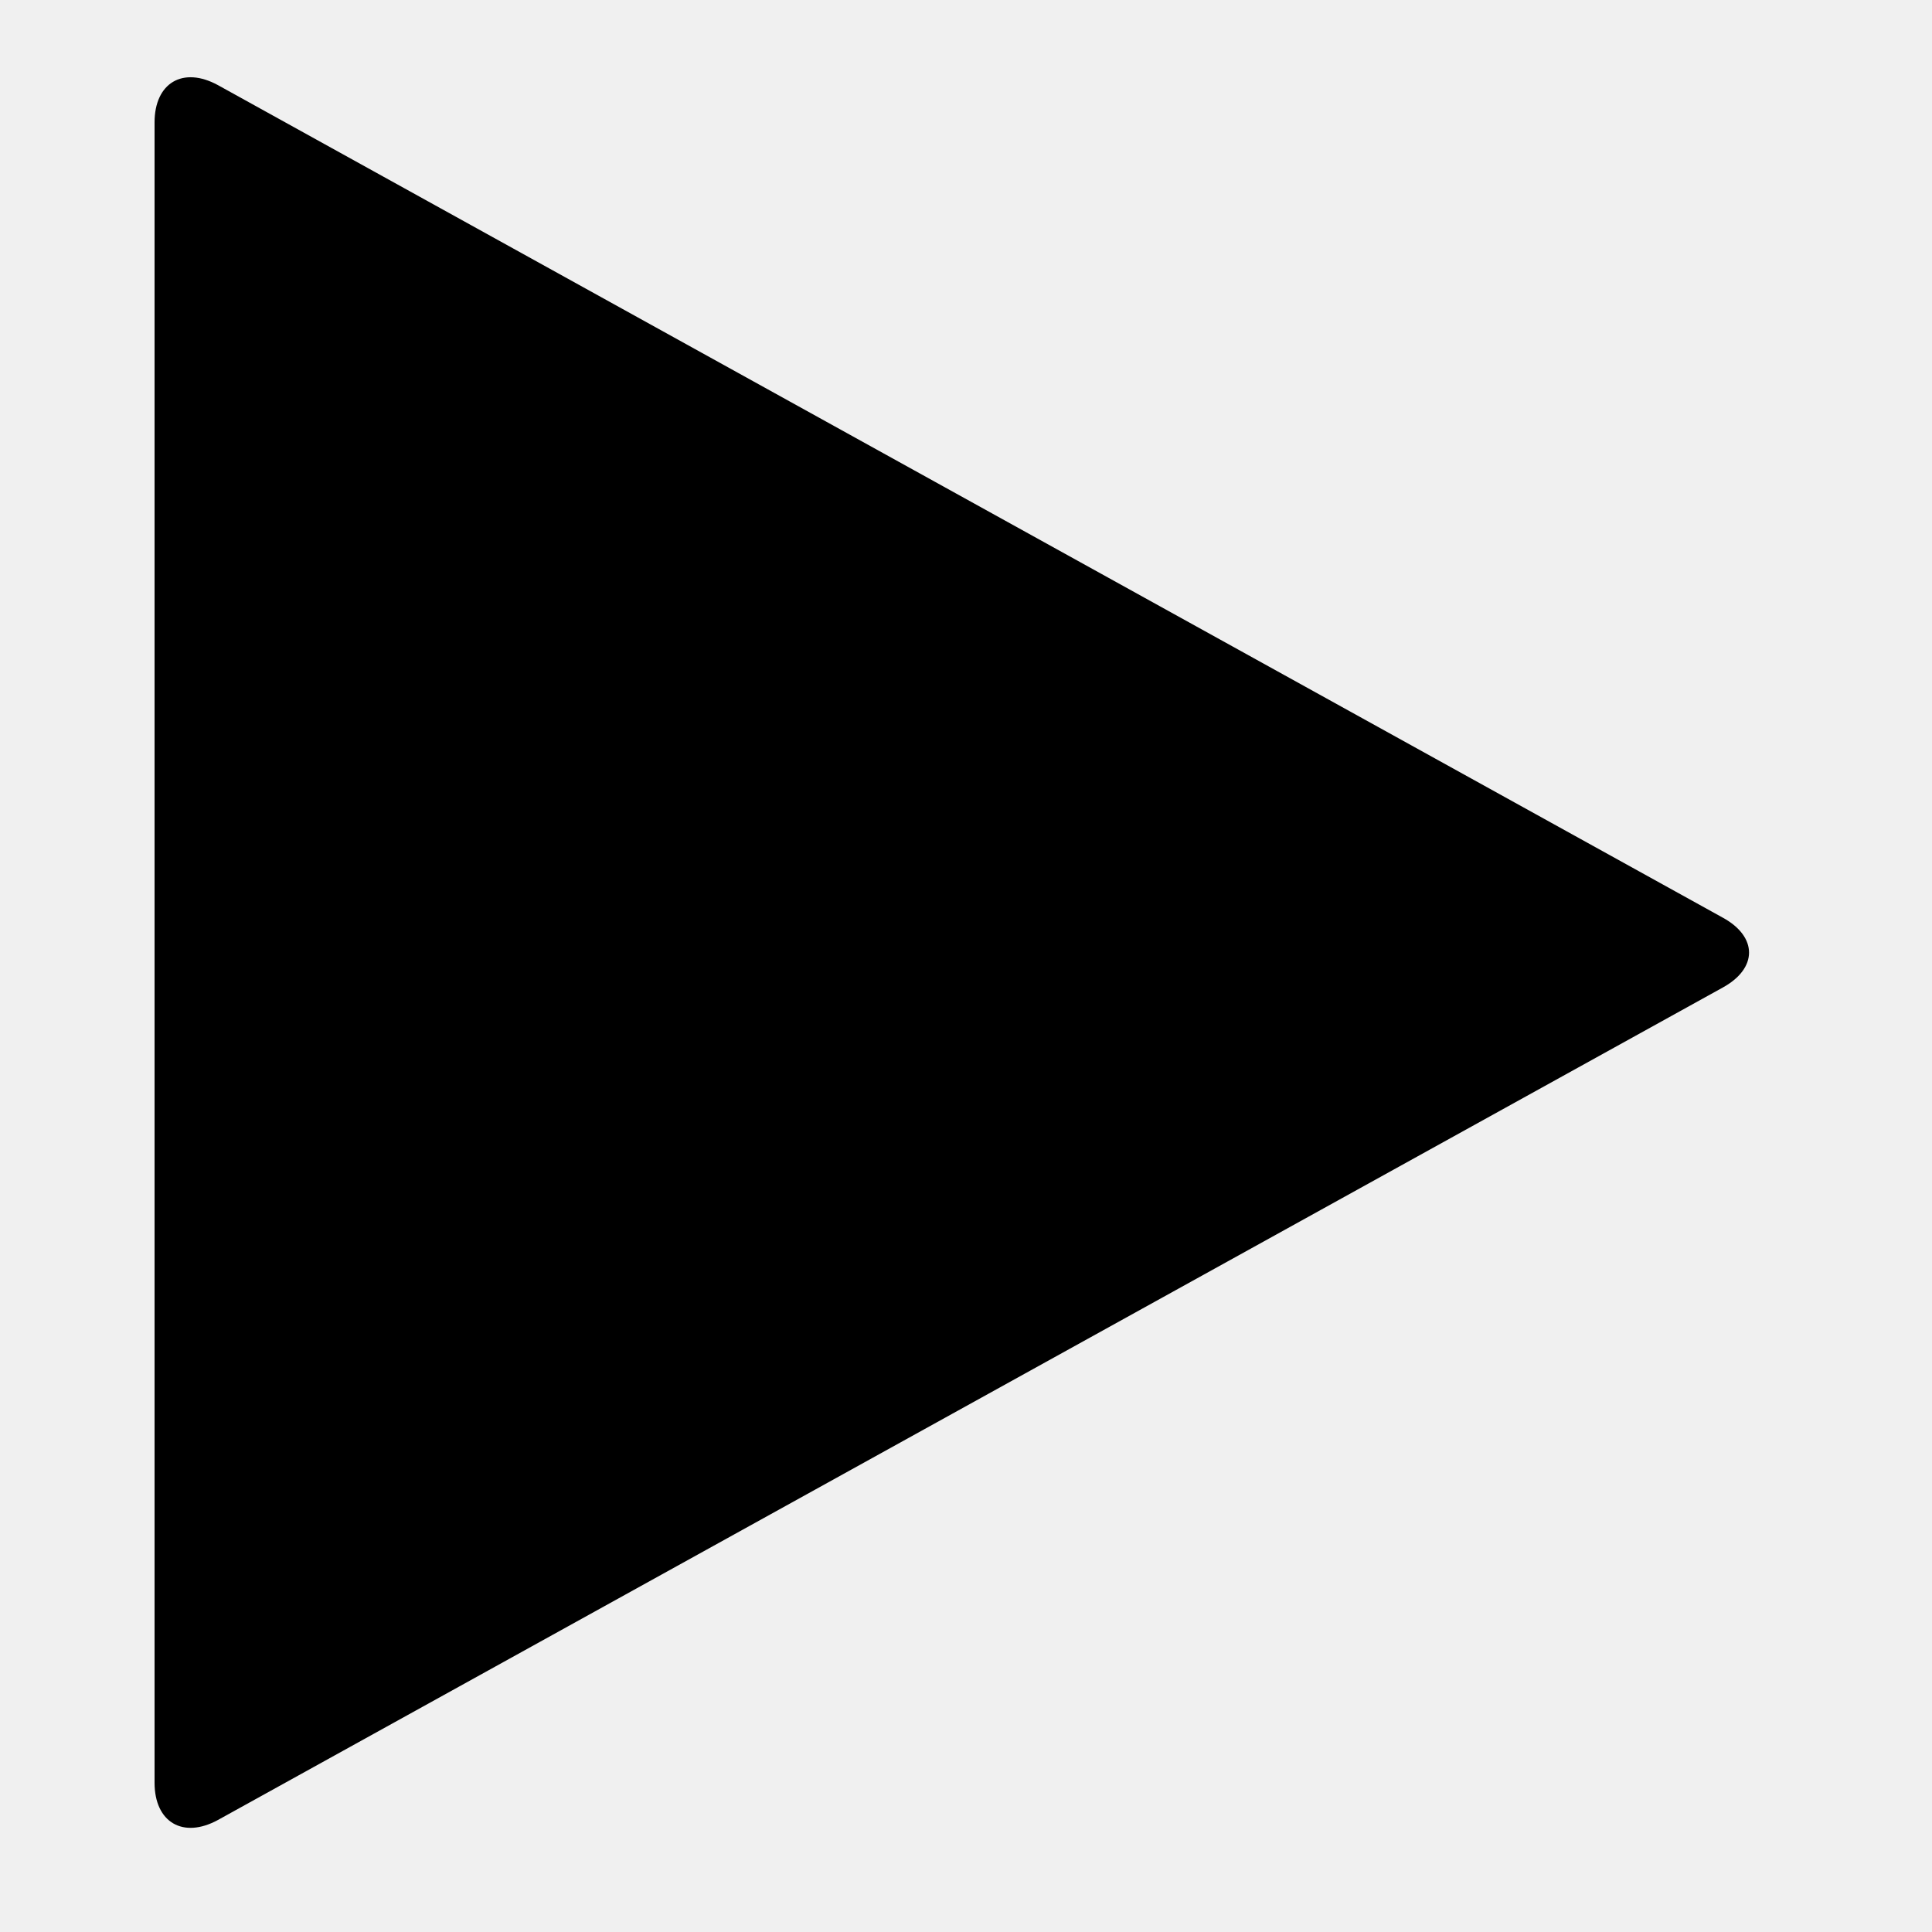
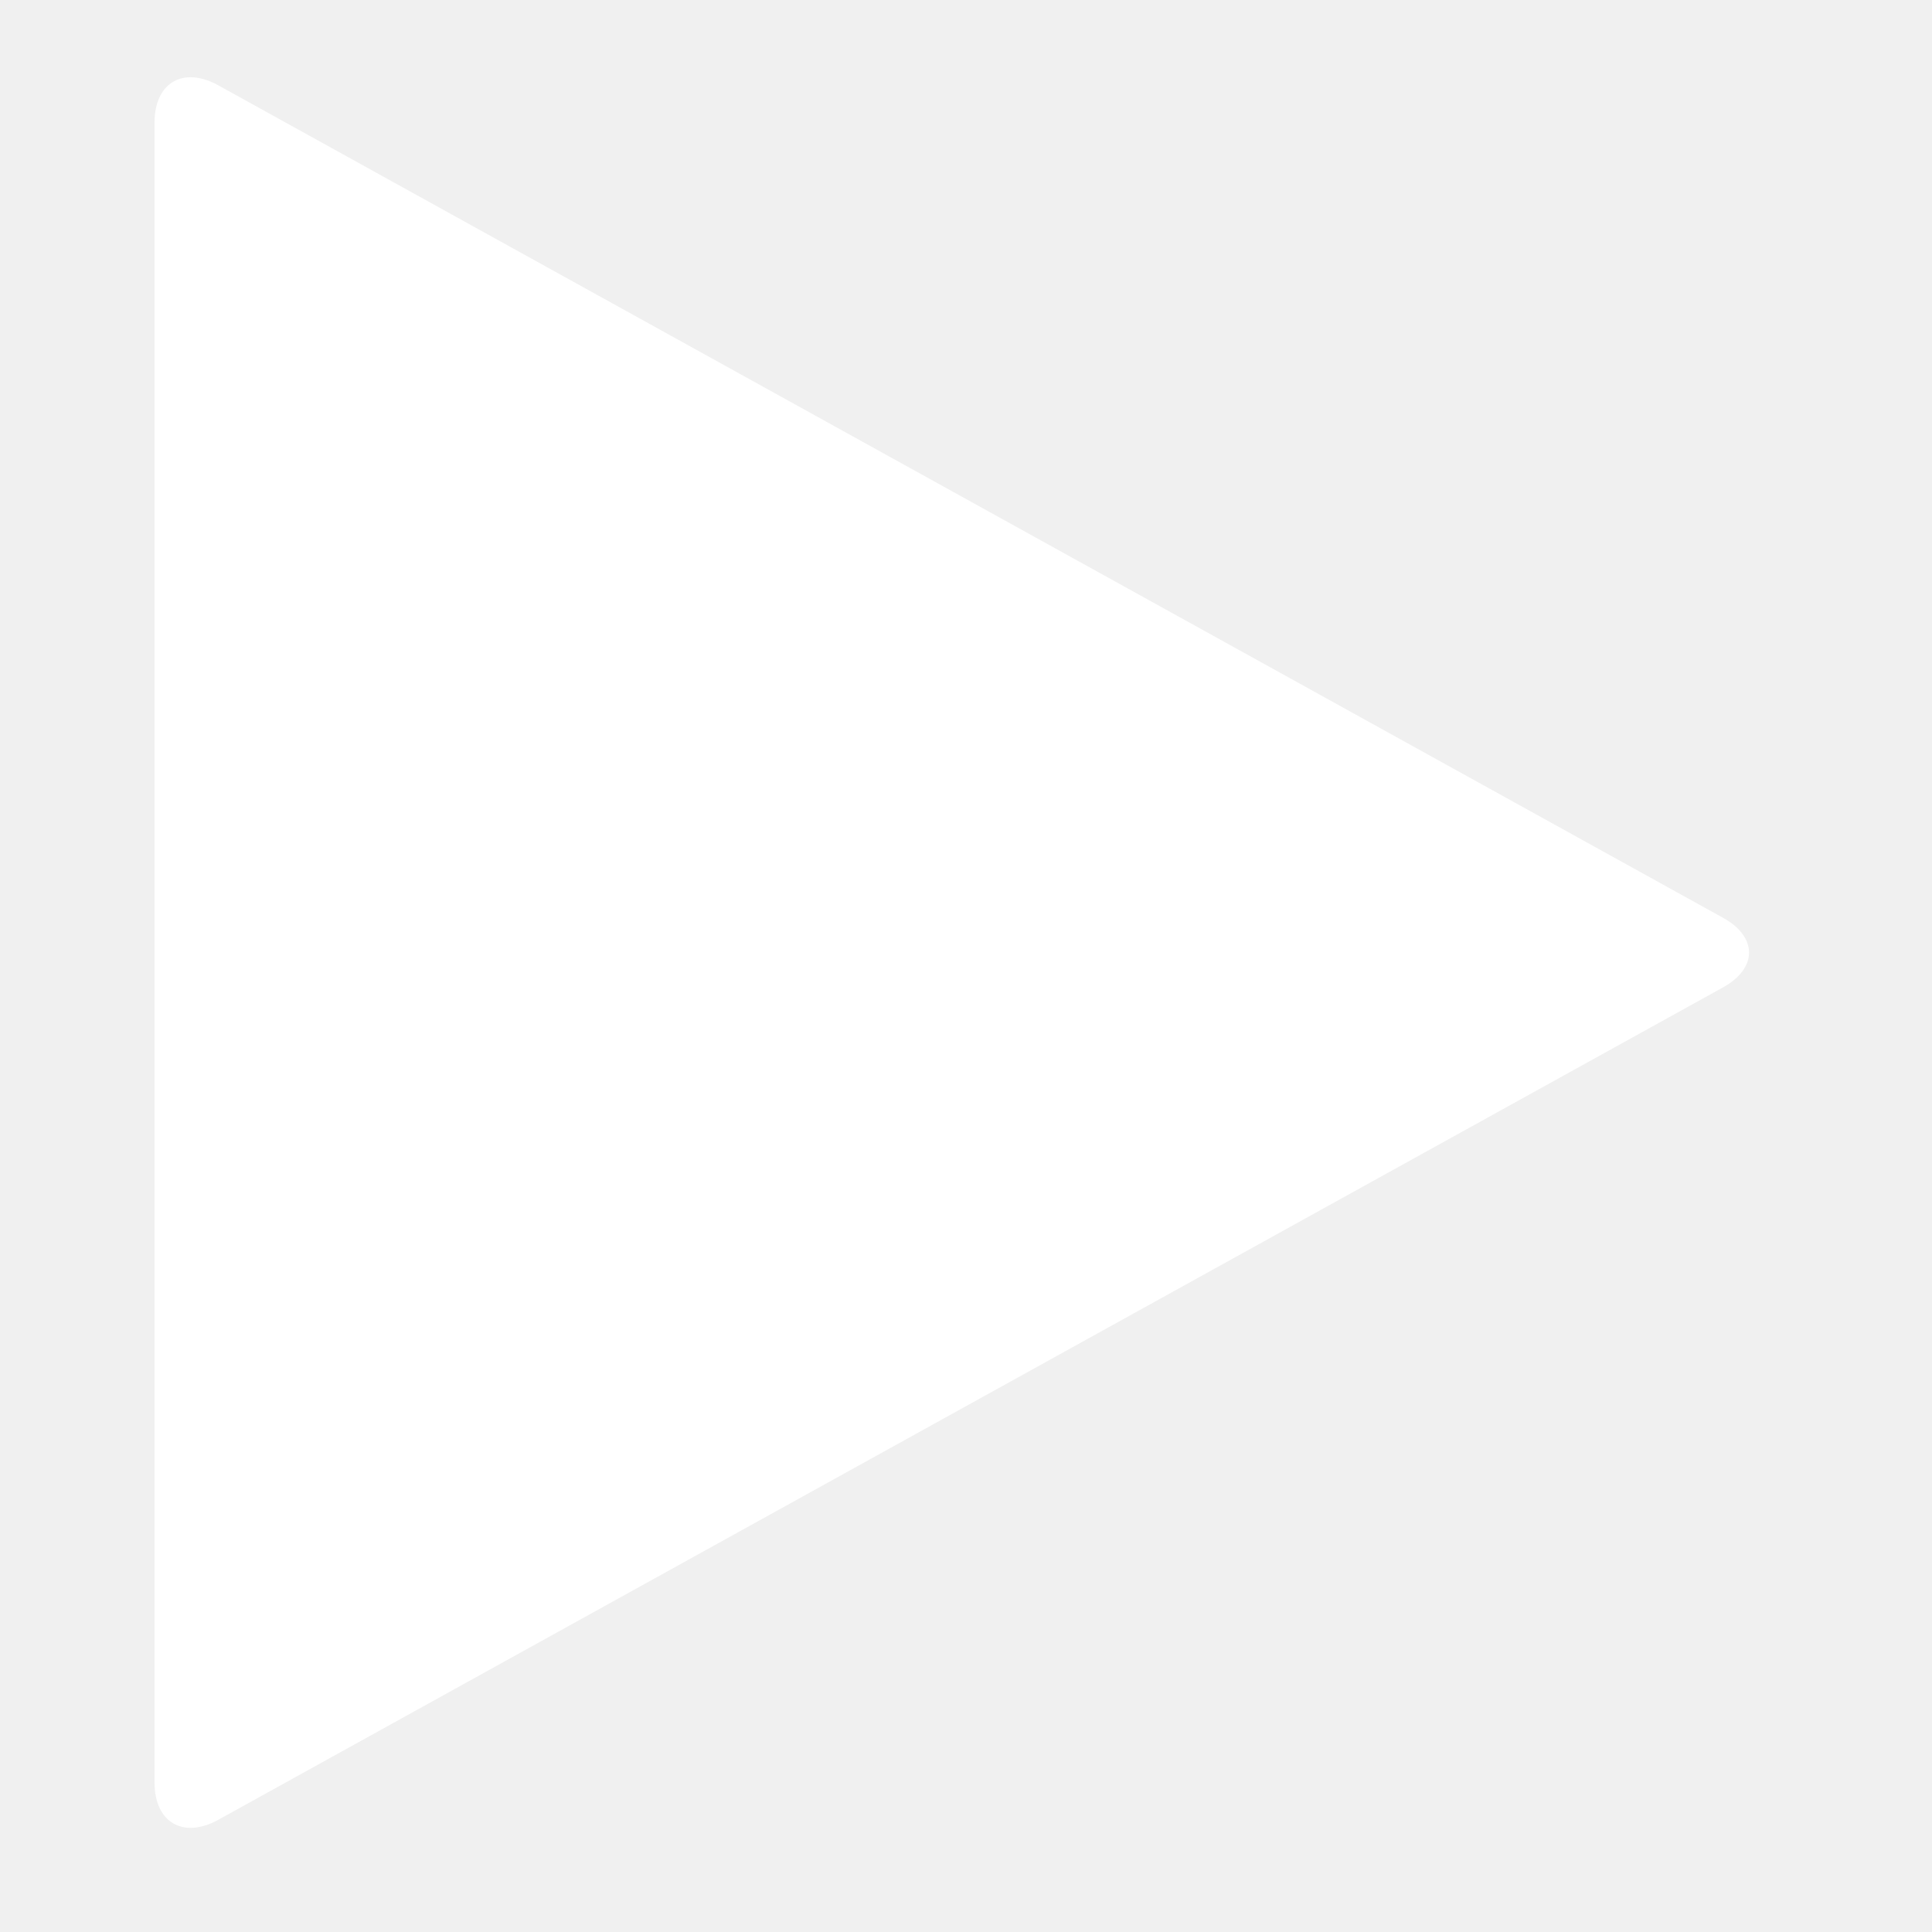
<svg xmlns="http://www.w3.org/2000/svg" width="25px" height="25px" viewBox="0 0 25 25" version="1.1">
  <g id="play" stroke="none" stroke-width="1" fill="none" fill-rule="evenodd">
-     <path d="M22.292,12.779 L2.821,23.55 C2.367,23.798 2,23.579 2,23.068 L2,1.584 C2,1.073 2.367,0.854 2.821,1.102 L22.292,11.874 C22.746,12.122 22.746,12.53 22.292,12.779 Z" id="play---FontAwesome" fill="#000000" />
+     <path d="M22.292,12.779 L2.821,23.55 C2.367,23.798 2,23.579 2,23.068 L2,1.584 C2,1.073 2.367,0.854 2.821,1.102 L22.292,11.874 C22.746,12.122 22.746,12.53 22.292,12.779 Z" id="play---FontAwesome" fill="#FFFFFF" />
  </g>
</svg>
